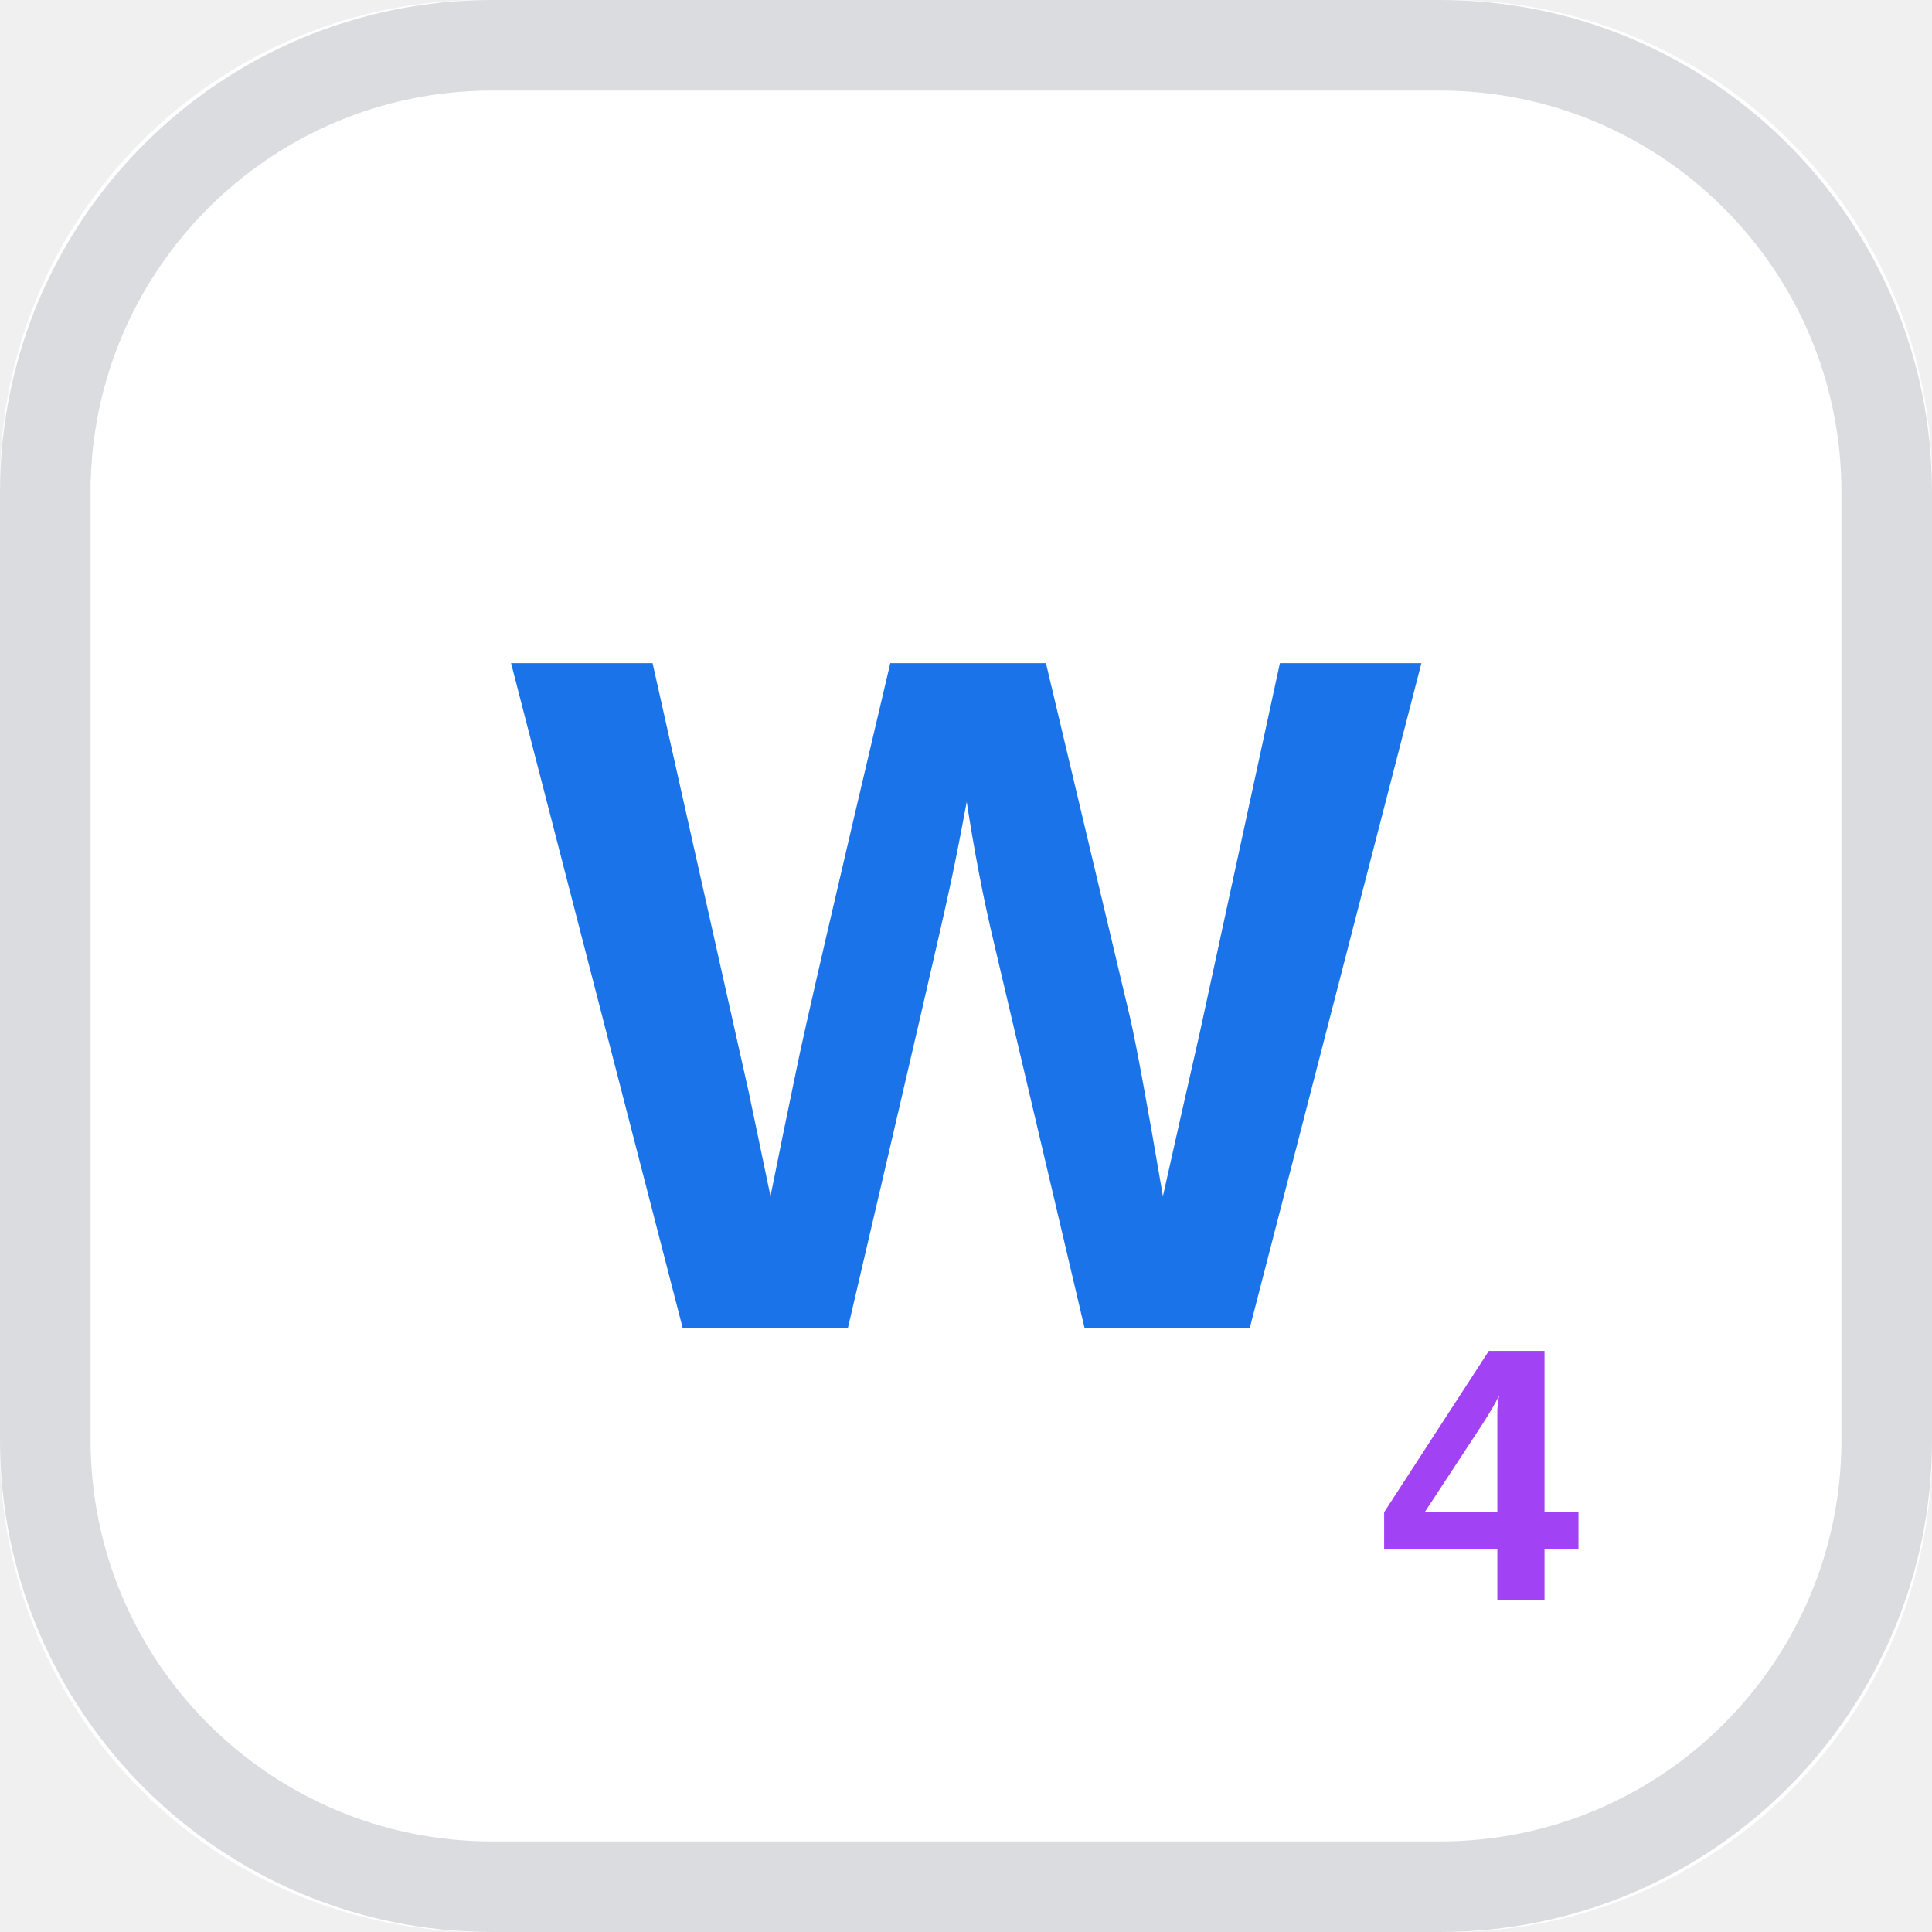
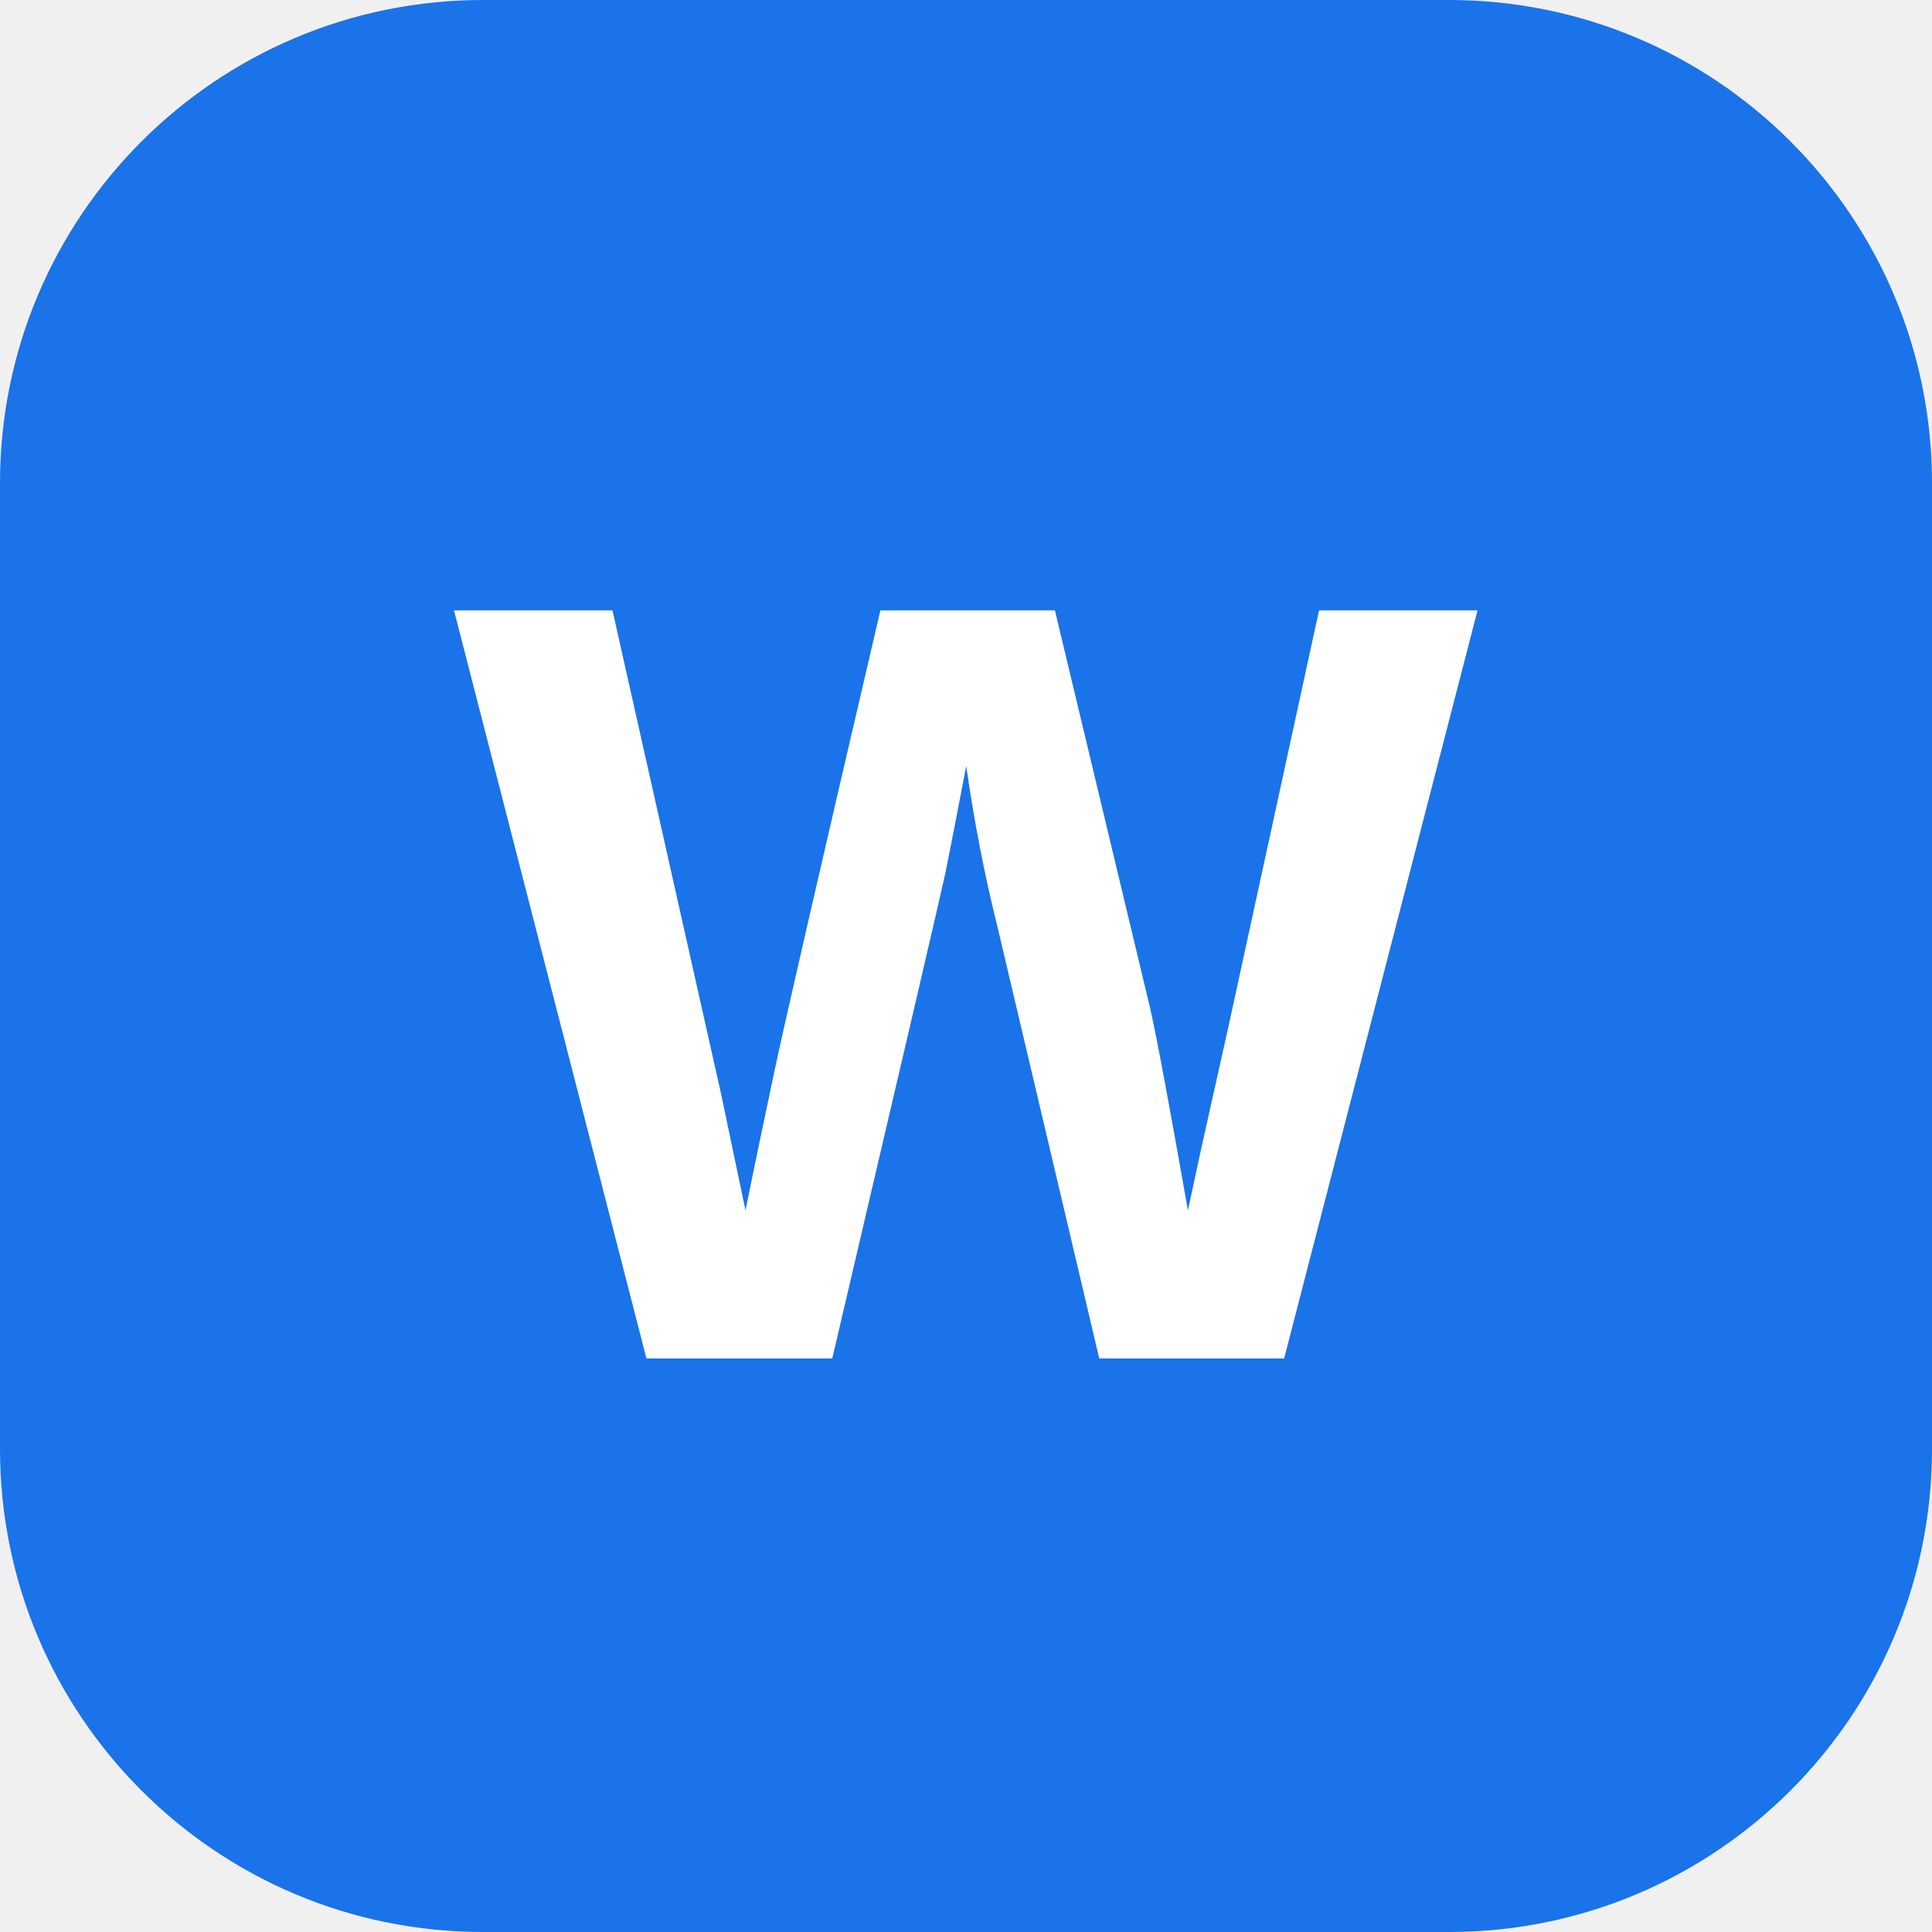
<svg xmlns="http://www.w3.org/2000/svg" viewBox="0 0 32 32">
-   <rect width="32" height="32" rx="8" fill="#ffffff" />
-   <rect x="0.75" y="0.75" width="30.5" height="30.5" rx="7.4" fill="none" stroke="#dadce0" stroke-width="1.5" />
-   <text x="16" y="22" text-anchor="middle" font-family="Arial, Helvetica, sans-serif" font-size="16" font-weight="700" fill="#1a73e8">W</text>
-   <text x="24.5" y="26.5" text-anchor="middle" font-family="Arial, Helvetica, sans-serif" font-size="6" font-weight="700" fill="#a142f4">4</text>
+   <style>
+     .tile { fill: #1a73e8; }
+     .letter { fill: #ffffff; }
+     @media (prefers-color-scheme: dark) {
+       .tile { fill: #8ab4f8; }
+       .letter { fill: #202124; }
+     }
+   </style>
+   <rect class="tile" width="32" height="32" rx="8" />
+   <text class="letter" x="16" y="22.5" text-anchor="middle" font-family="Arial, Helvetica, sans-serif" font-size="18" font-weight="700">W</text>
</svg>
